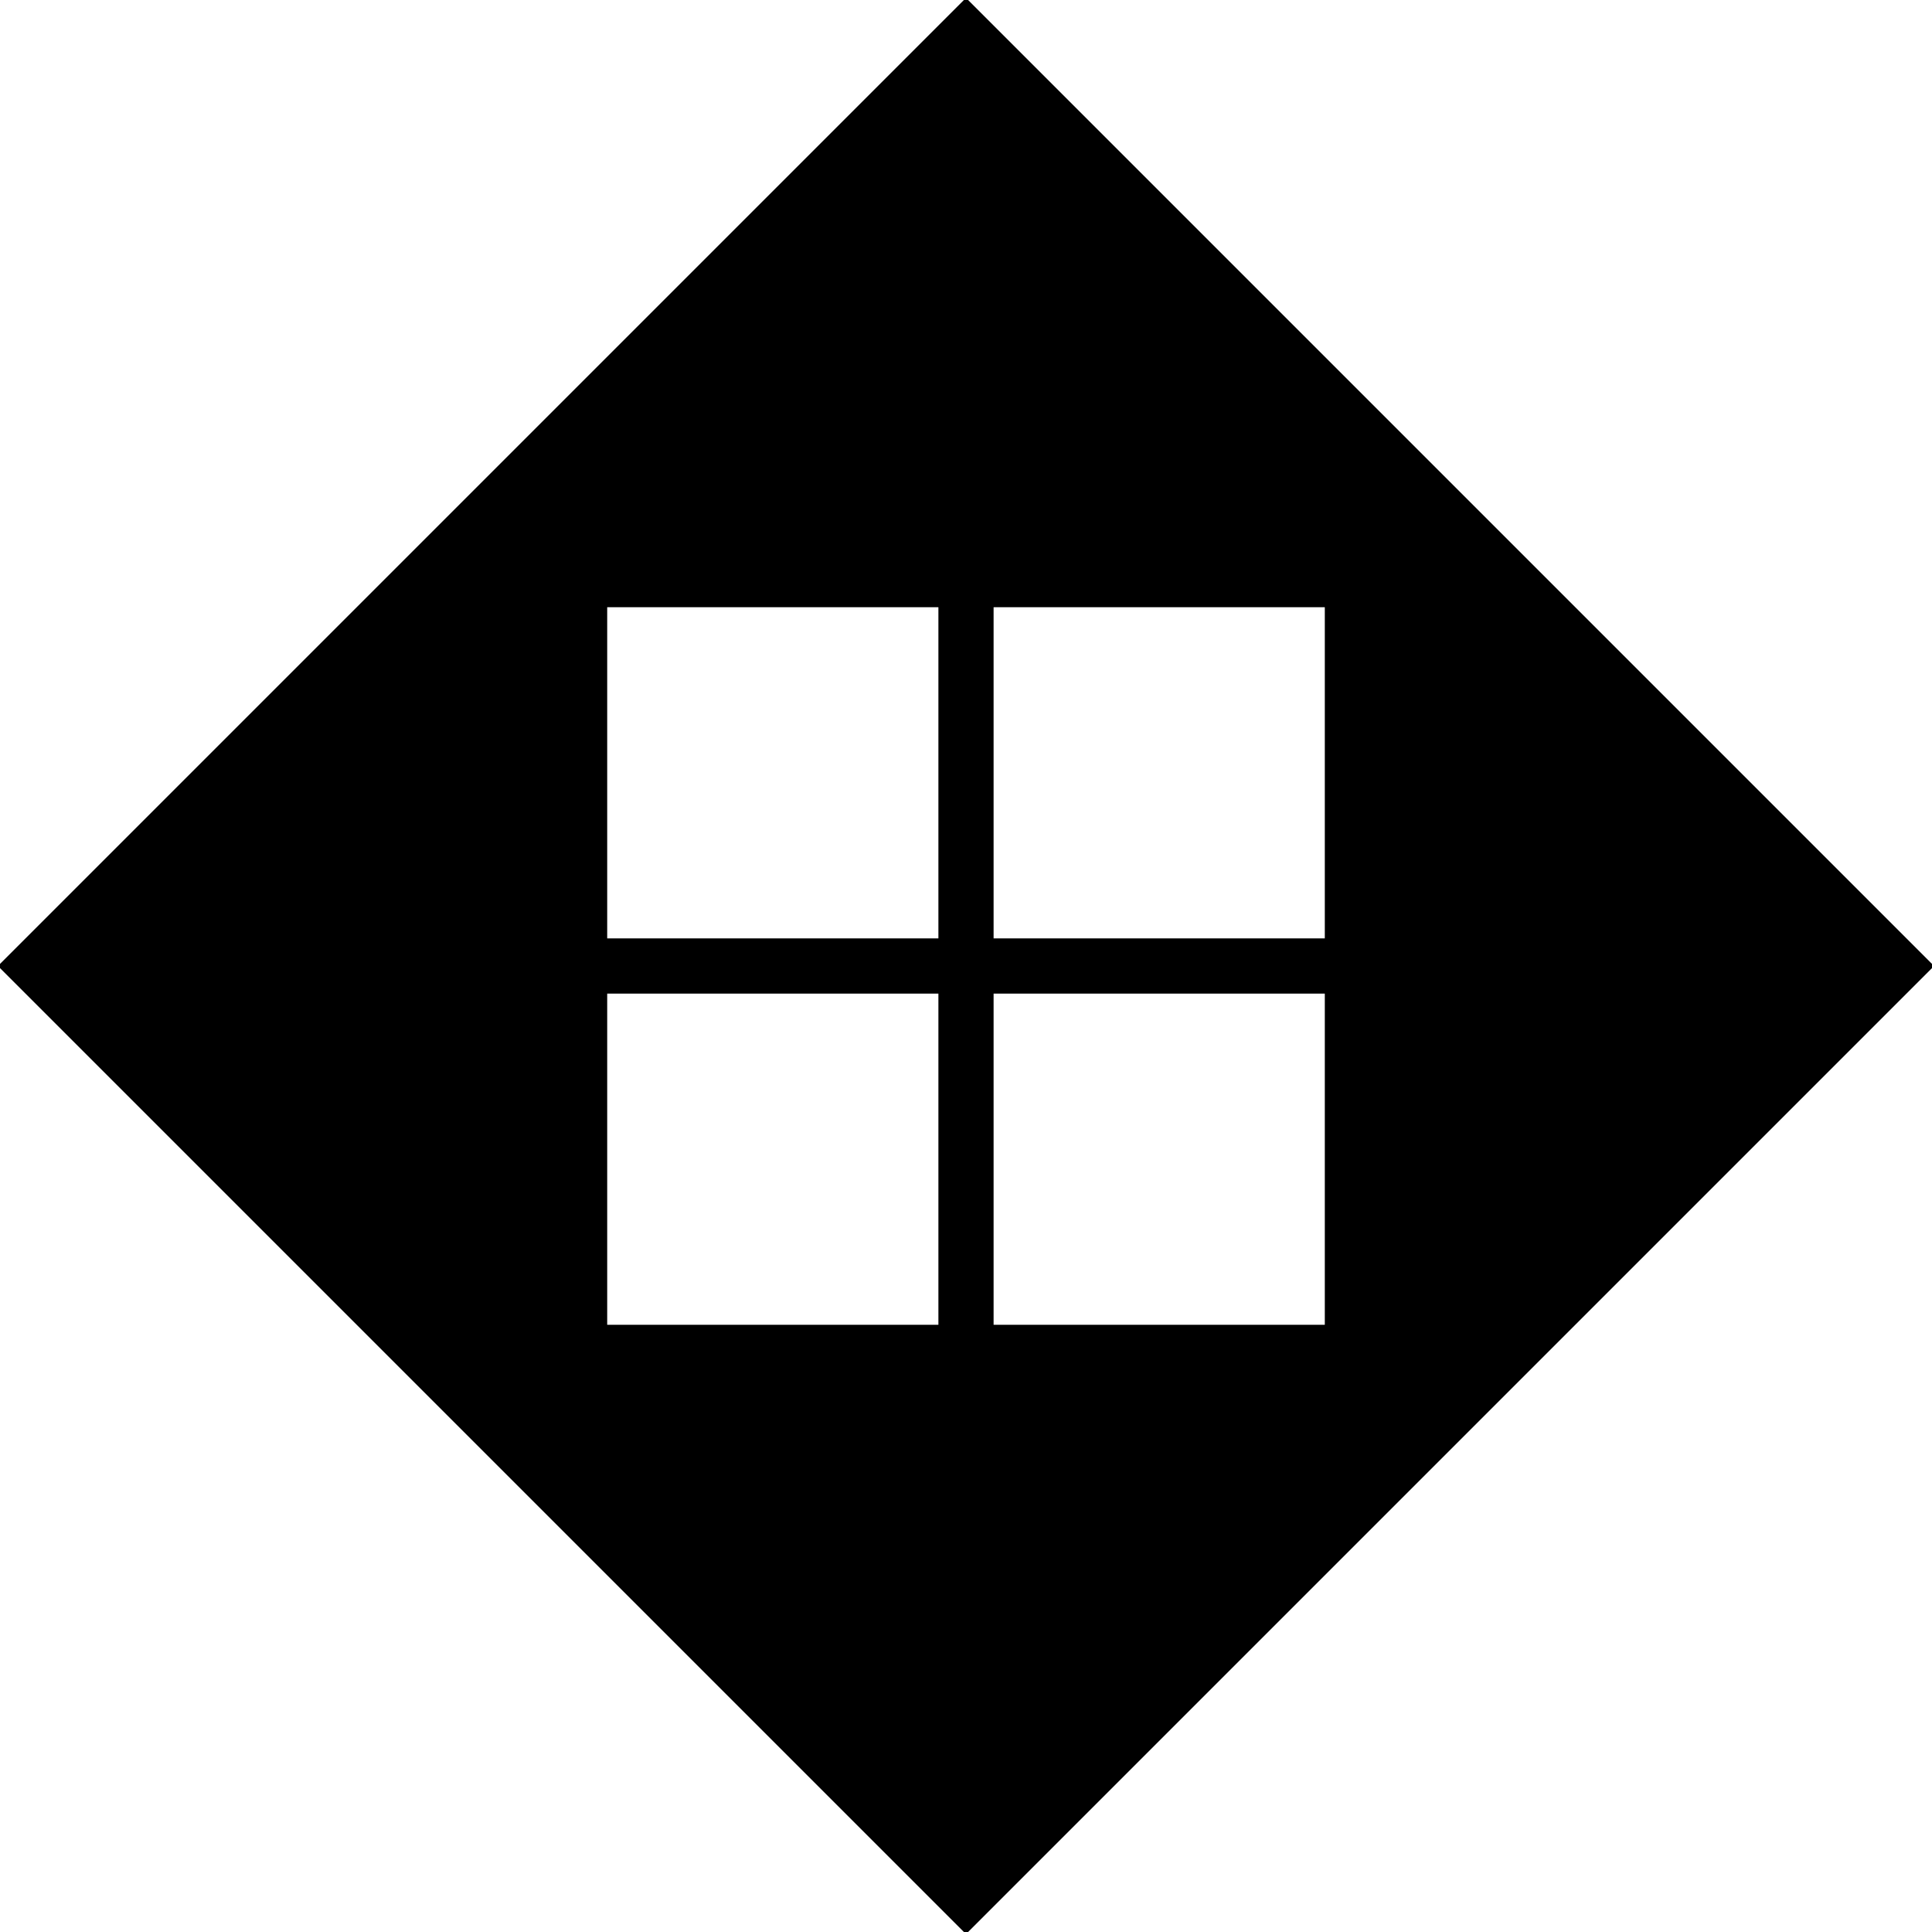
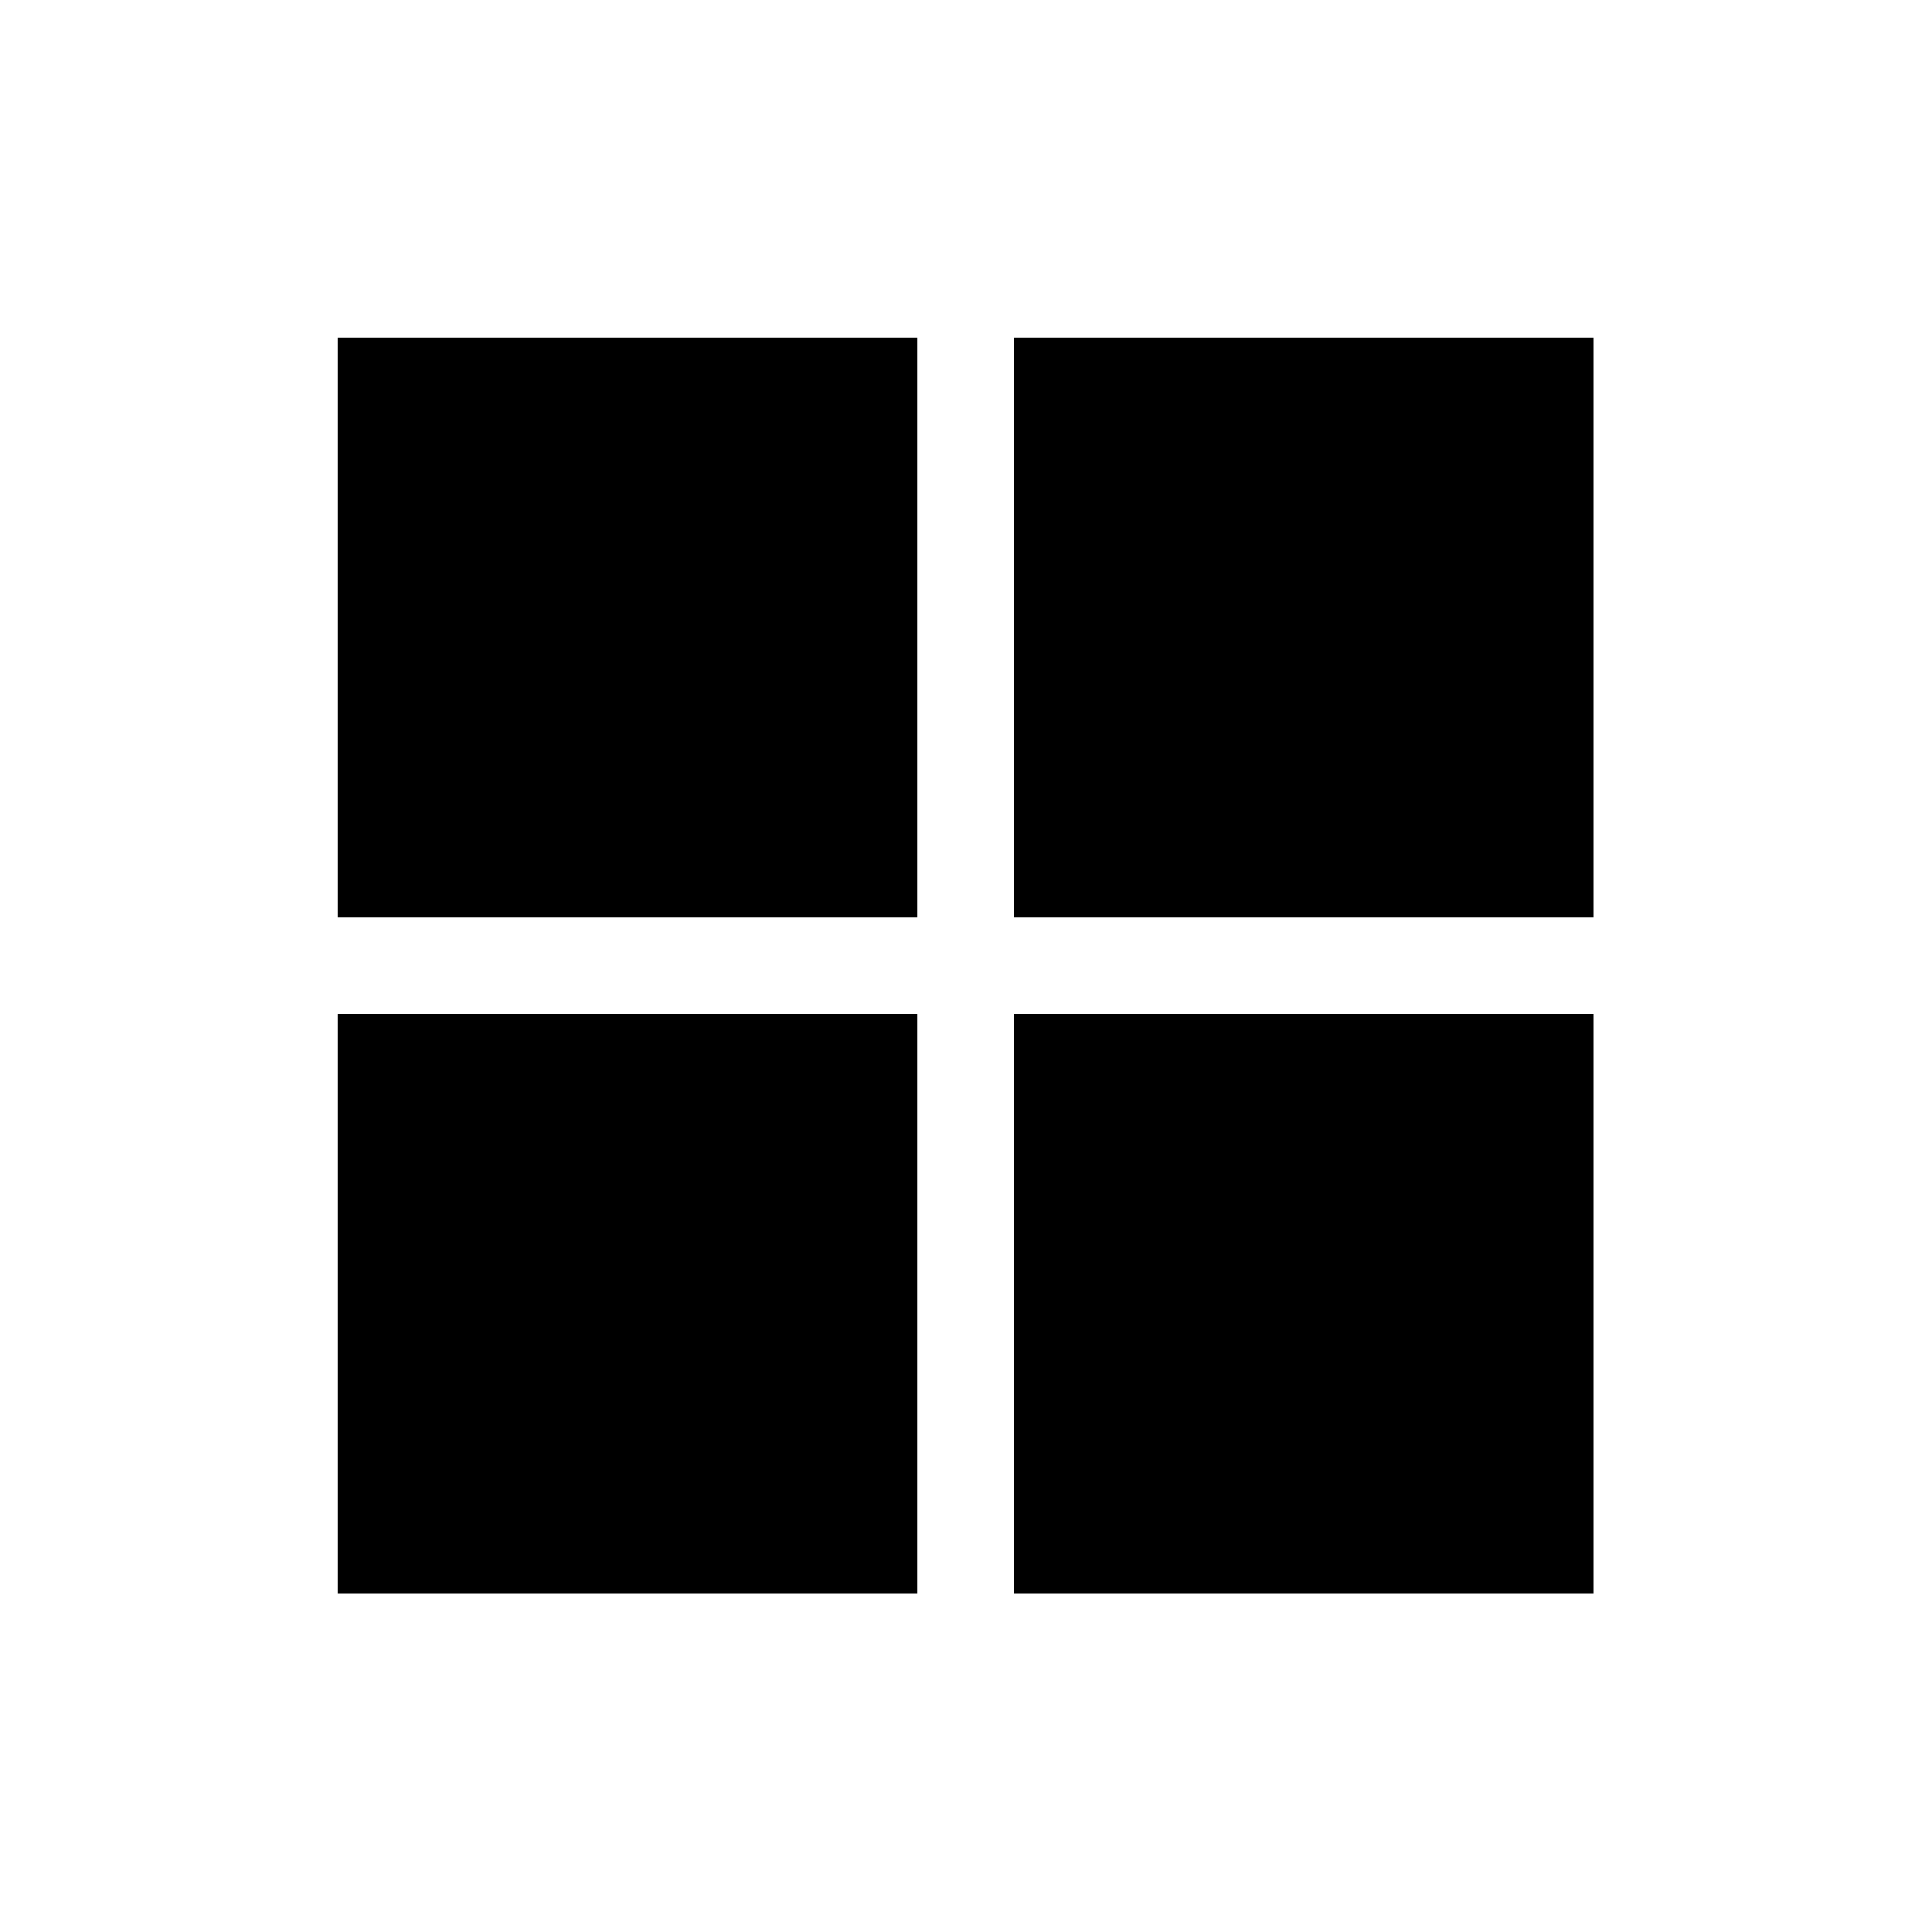
- <svg xmlns="http://www.w3.org/2000/svg" width="175" height="175">
-   <path d="M 87.312,0 0,87.312 0,87.688 87.312,175 87.688,175 175,87.688 175,87.312 87.688,0 87.312,0 z M 55,55 l 30,0 0,30 -30,0 0,-30 z m 35,0 30,0 0,30 -30,0 0,-30 z m -35,35 30,0 0,30 -30,0 0,-30 z m 35,0 30,0 0,30 -30,0 0,-30 z" style="color: #000000;" />
+ <svg xmlns="http://www.w3.org/2000/svg" width="100" height="100" version="1.1">
+   <path shape-rendering="crispEdges" d="m52.5 52.5h30v30h-30z" />
+   <path shape-rendering="crispEdges" d="m17.5 52.5h30v30h-30z" />
+   <path shape-rendering="crispEdges" d="m52.5 17.5h30v30h-30z" />
+   <path shape-rendering="crispEdges" d="m17.5 17.5h30v30h-30z" />
</svg>
